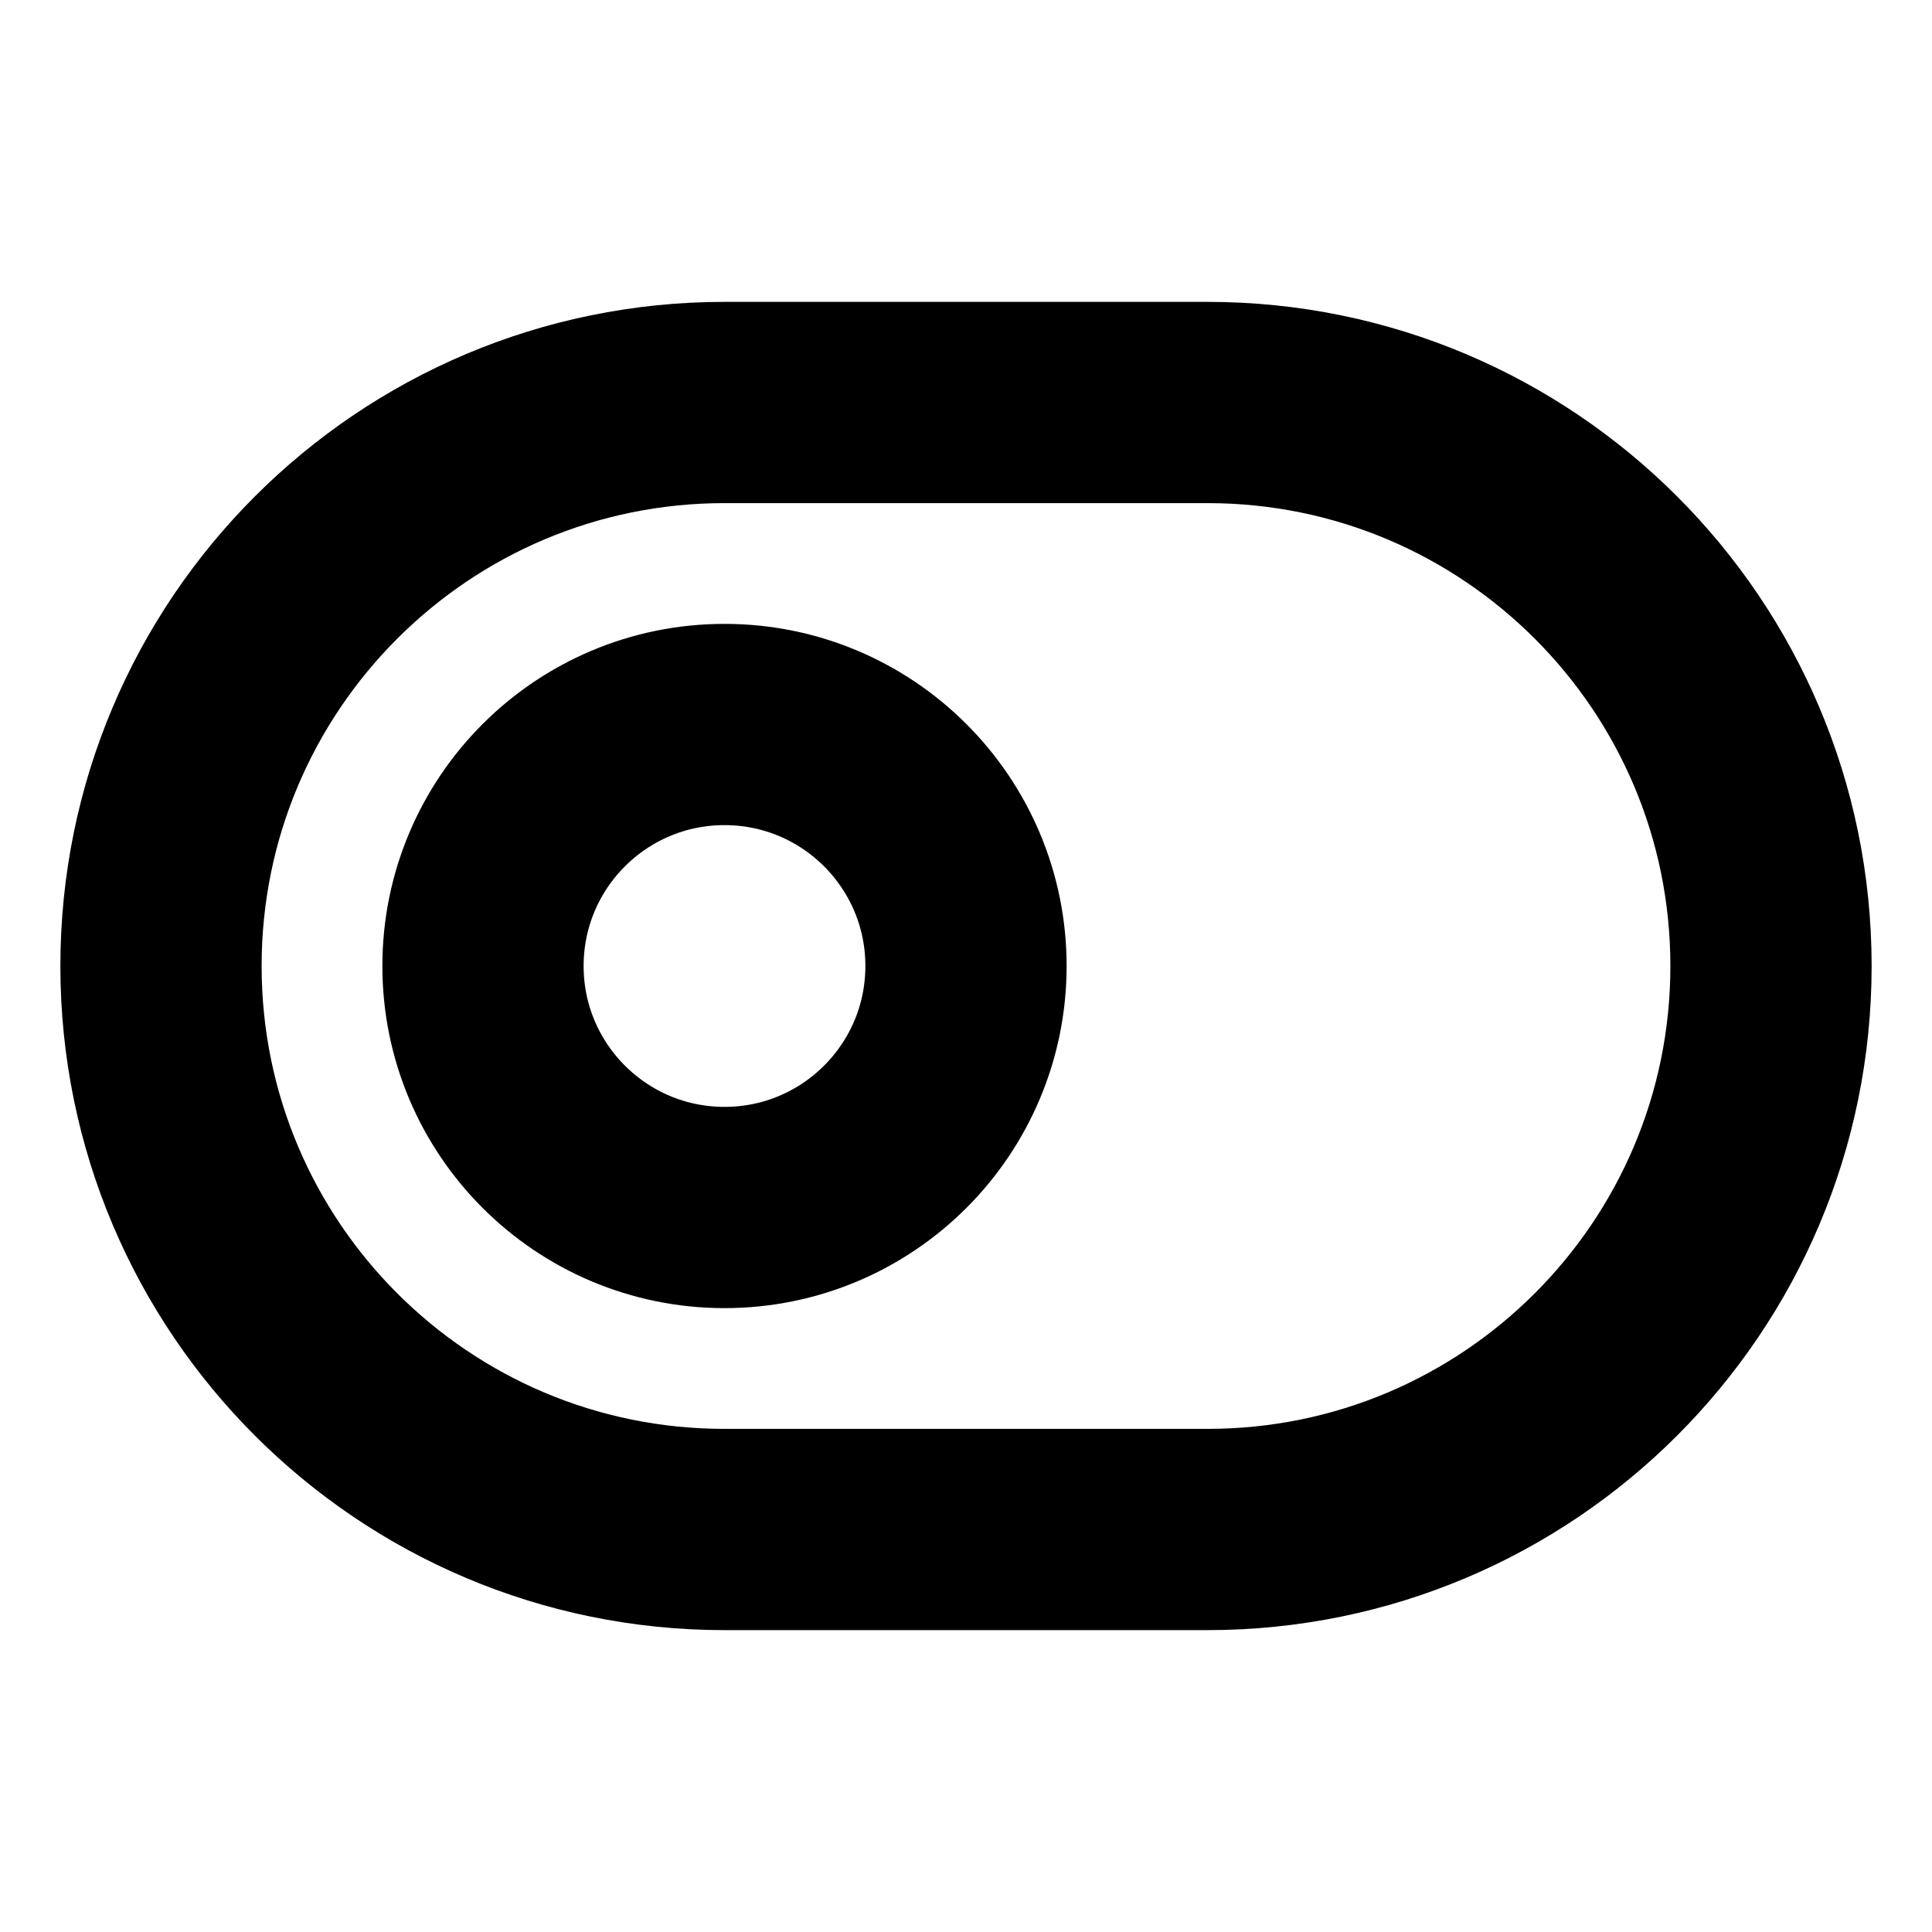
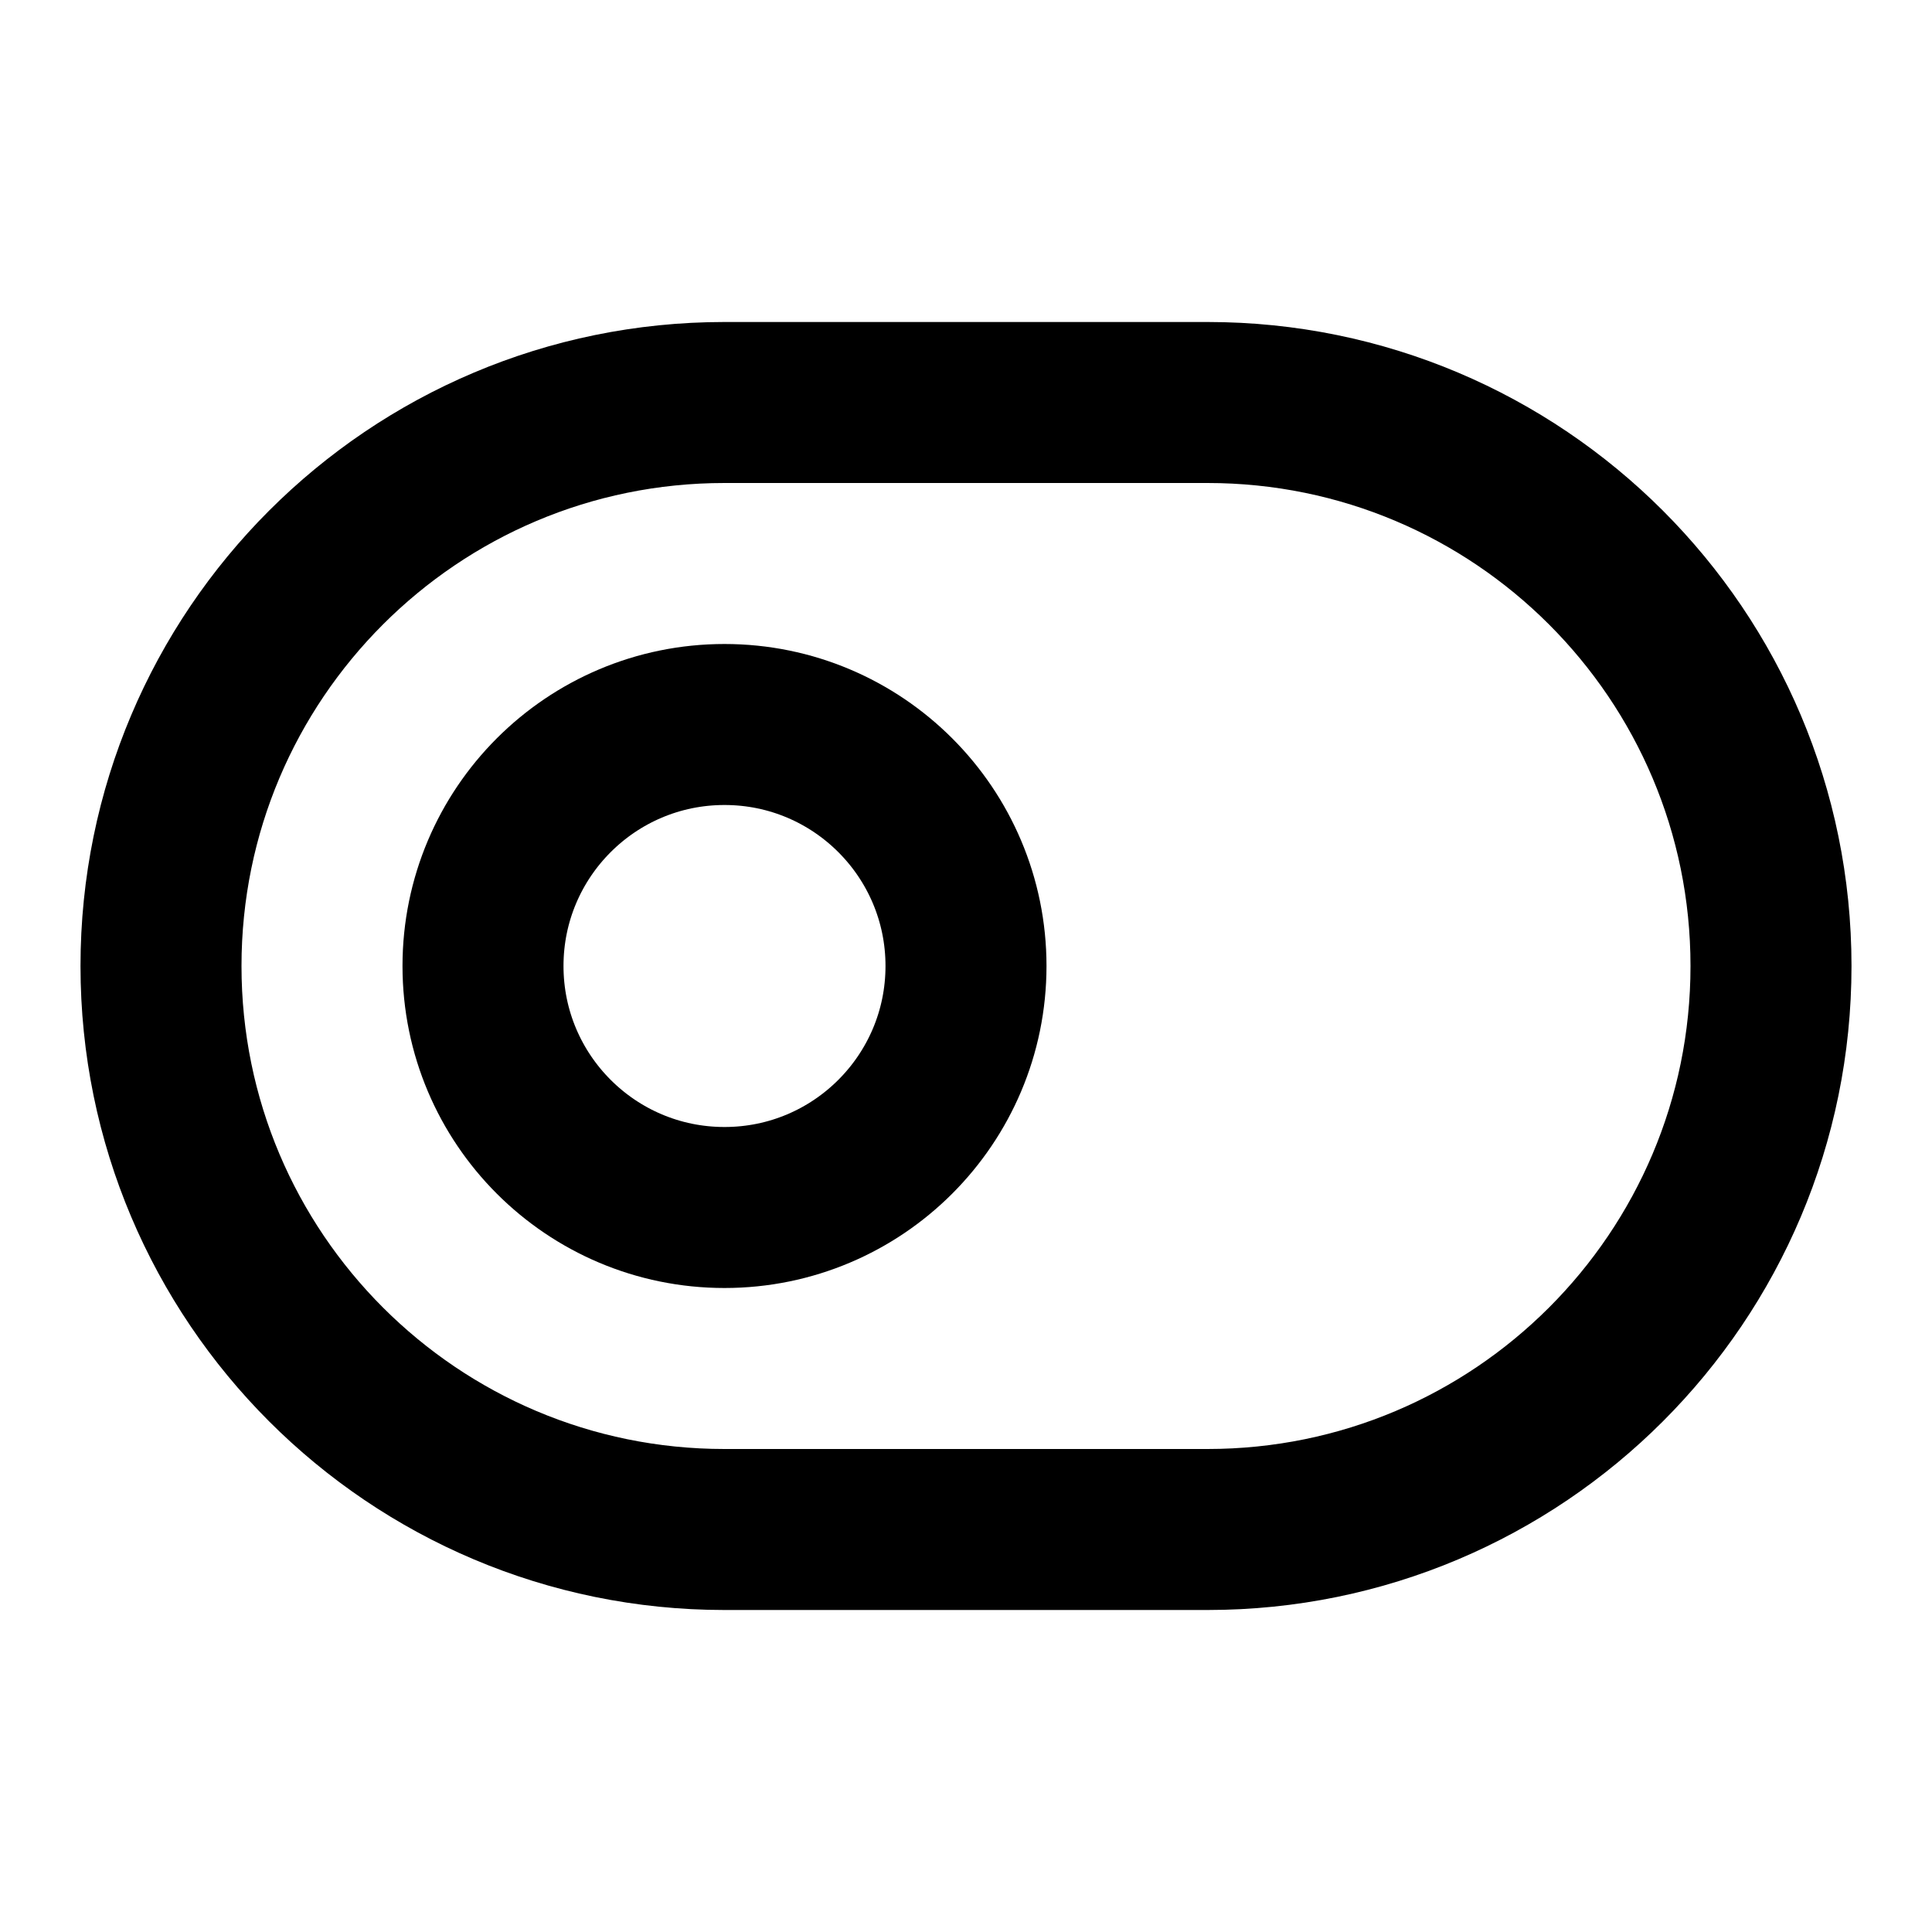
- <svg xmlns="http://www.w3.org/2000/svg" width="24" height="24" viewBox="0 0 24 24" fill="none" stroke="black" stroke-width="2.5" stroke-linecap="round" stroke-linejoin="round" class="lucide lucide-toggle-left">
+ <svg xmlns="http://www.w3.org/2000/svg" width="24" height="24" viewBox="0 0 24 24" fill="none" stroke="black" stroke-width="2" stroke-linecap="round" stroke-linejoin="round" class="lucide lucide-toggle-left">
  <circle cx="9" cy="12" r="3" />
  <rect width="20" height="14" x="2" y="5" rx="7" />
</svg>
